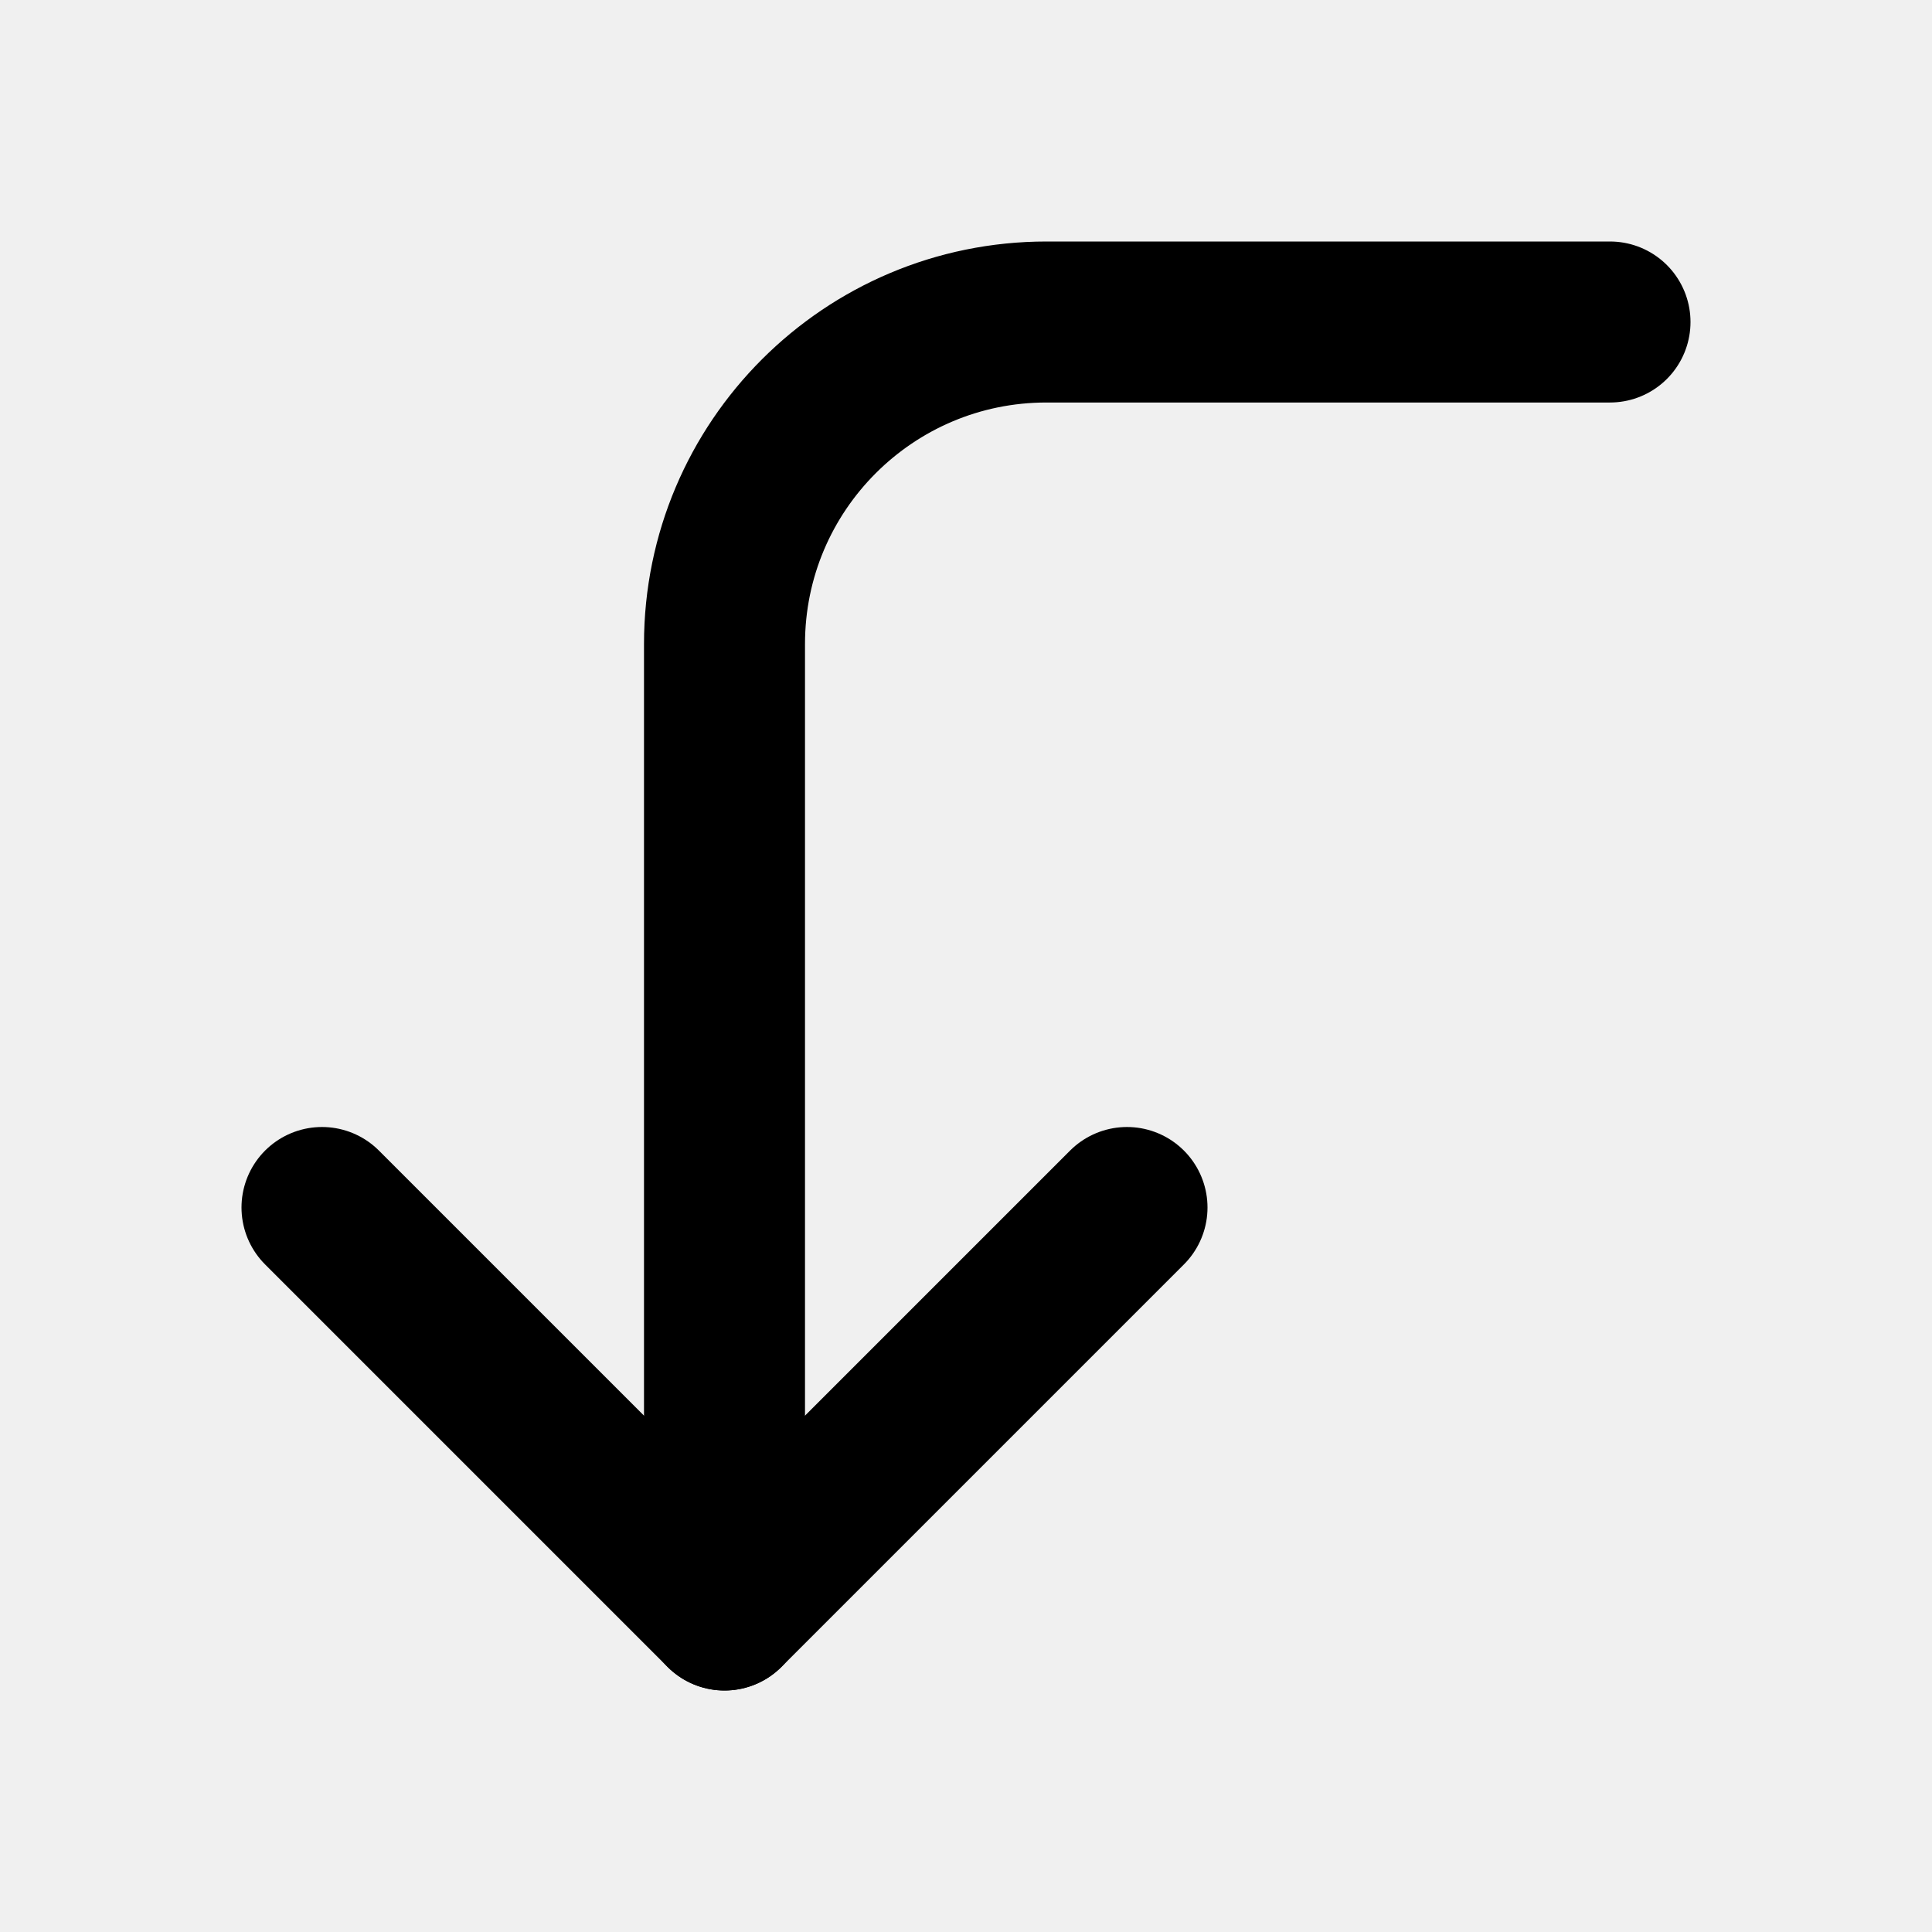
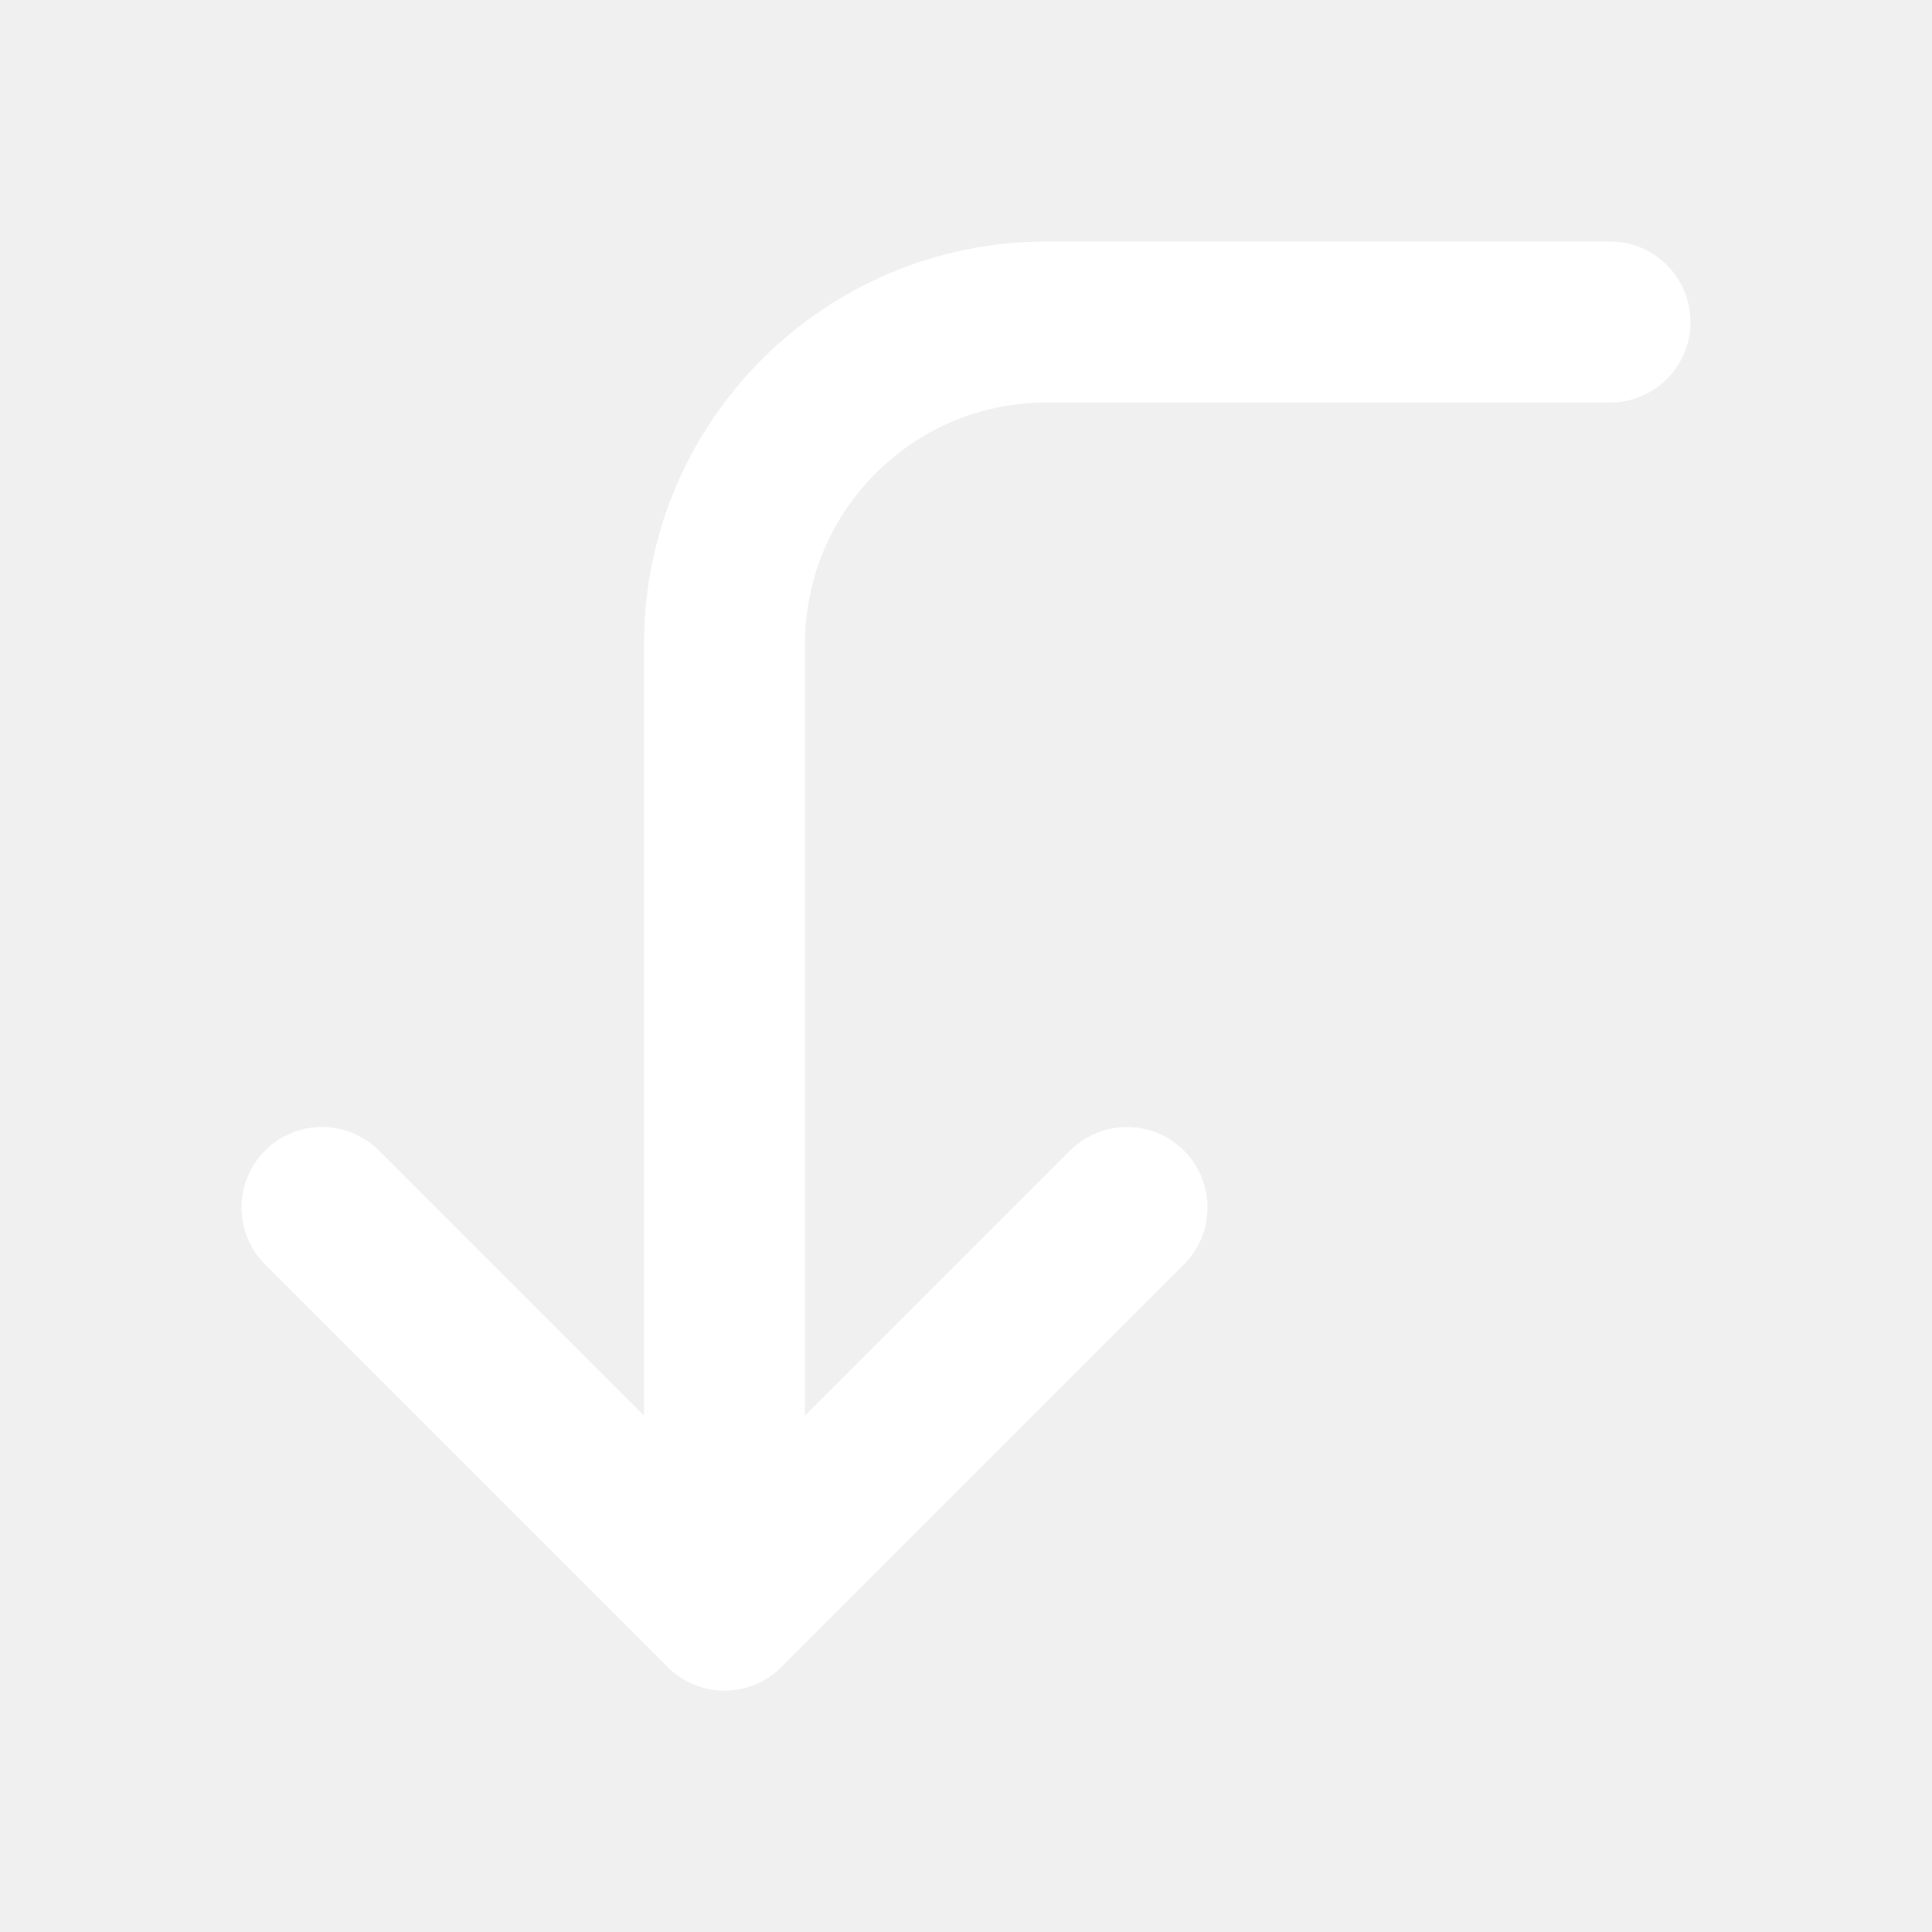
- <svg xmlns="http://www.w3.org/2000/svg" width="24" height="24" viewBox="0 0 24 24" fill="none" stroke="currentColor" stroke-width="2" stroke-linecap="round" stroke-linejoin="round" class="feather feather-corner-left-down">
+ <svg xmlns="http://www.w3.org/2000/svg" width="24" height="24" viewBox="0 0 24 24" fill="none" stroke="white" stroke-width="2" stroke-linecap="round" stroke-linejoin="round" class="feather feather-corner-left-down">
  <polyline points="14 15 9 20 4 15" />
  <path d="M20 4h-7a4 4 0 0 0-4 4v12" />
</svg>
